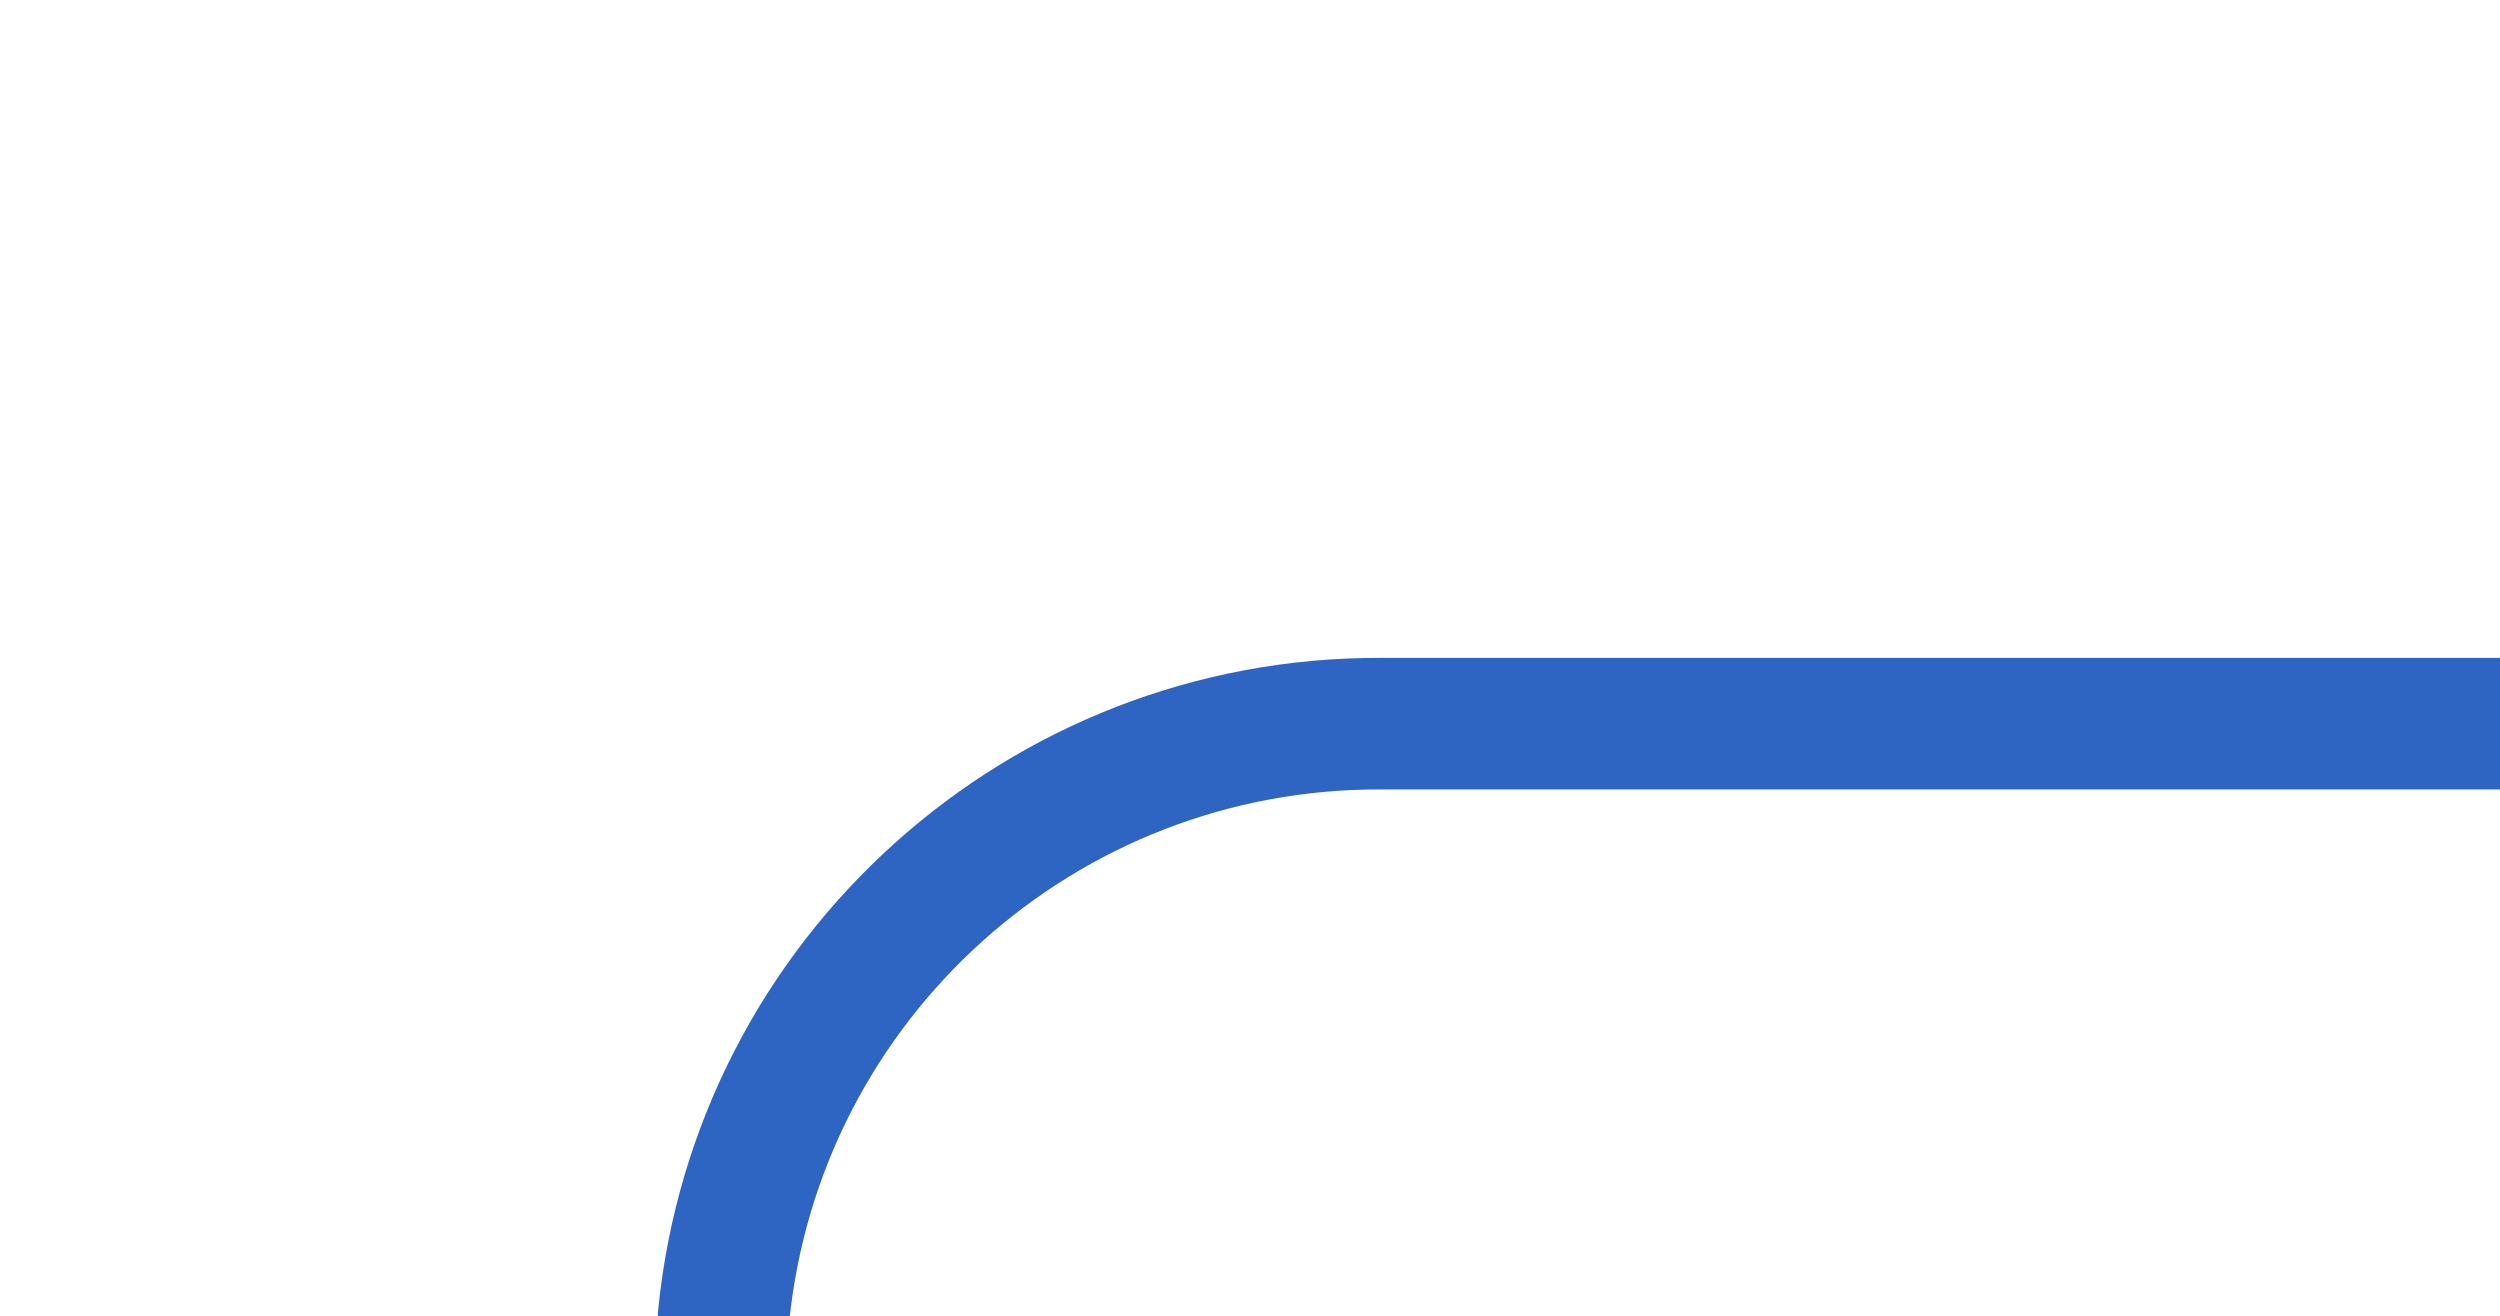
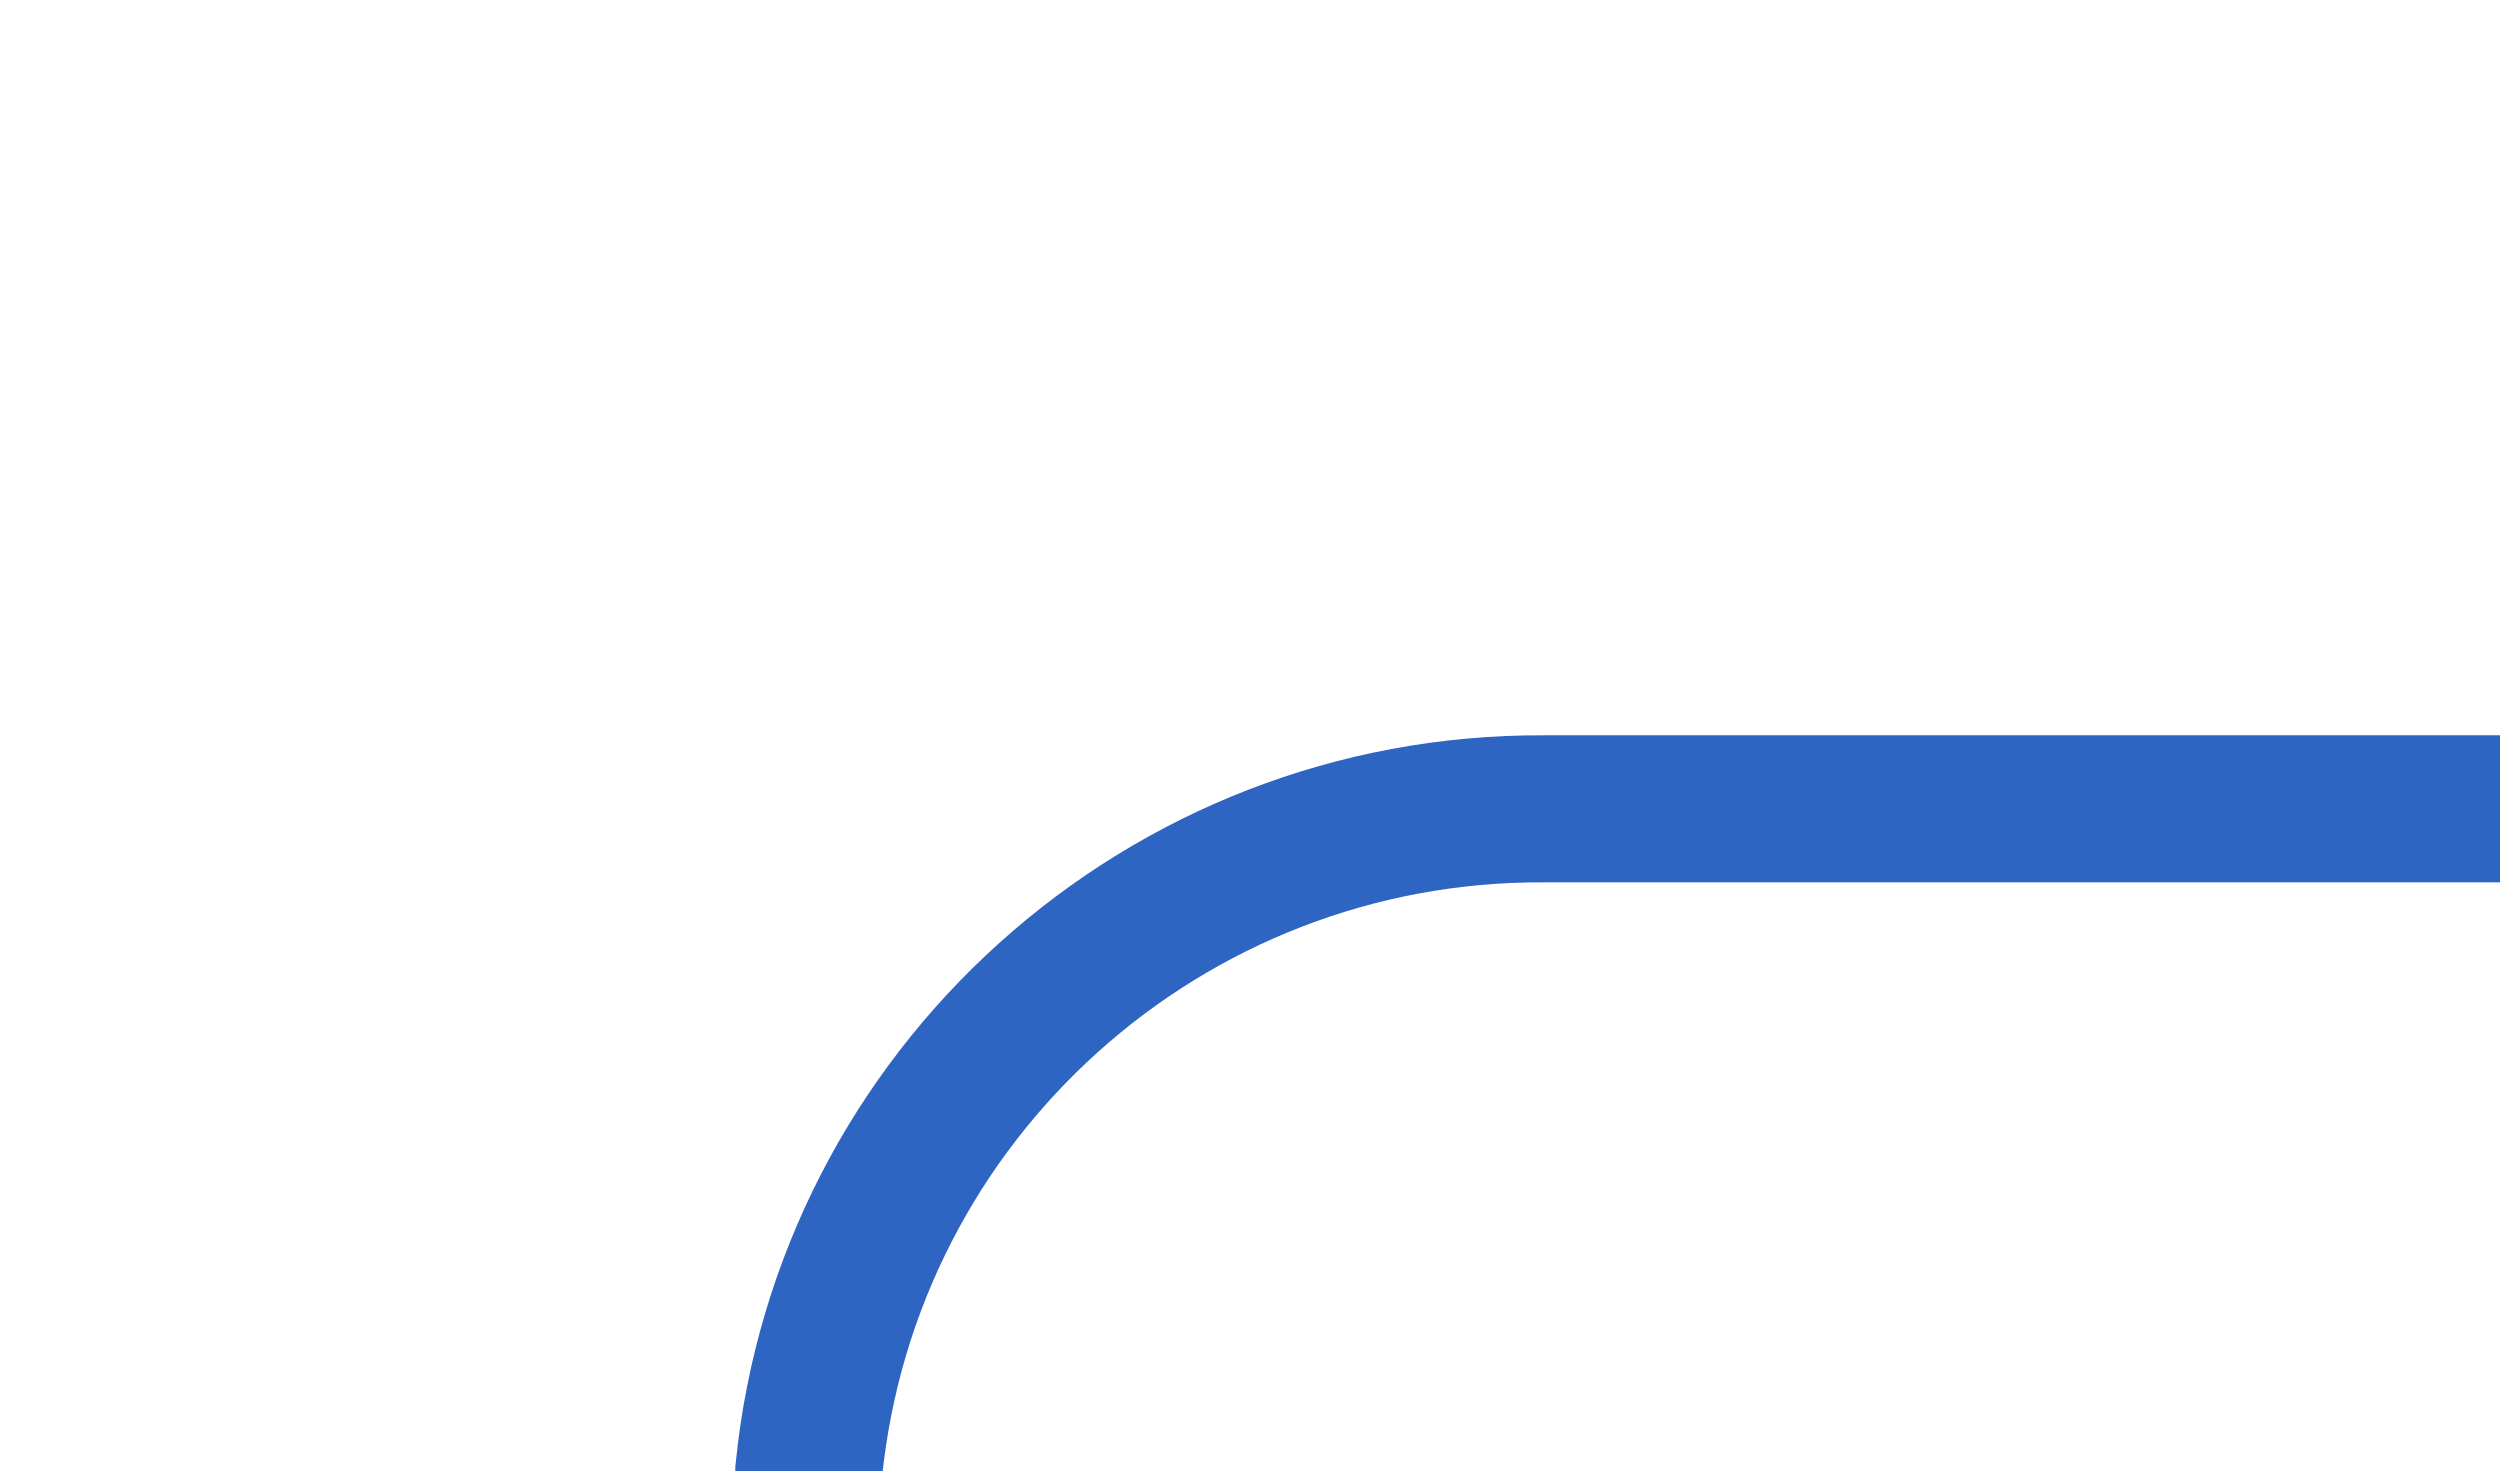
- <svg xmlns="http://www.w3.org/2000/svg" version="1.1" width="19px" height="10px" preserveAspectRatio="xMinYMid meet" viewBox="143 7516  19 8">
-   <path d="M 126 7627.5  L 143 7627.5  A 5 5 0 0 0 148.5 7622.5 L 148.5 7525  A 5 5 0 0 1 153.5 7520.5 L 162 7520.5  " stroke-width="1" stroke="#2e65c2" fill="none" />
+ <svg xmlns="http://www.w3.org/2000/svg" version="1.1" width="17px" height="10px" preserveAspectRatio="xMinYMid meet" viewBox="145 7600  17 8">
+   <path d="M 126 7627.5  L 145 7627.5  A 5 5 0 0 0 150.5 7622.5 L 150.5 7609  A 5 5 0 0 1 155.5 7604.5 L 162 7604.5  " stroke-width="1" stroke="#2e65c2" fill="none" />
</svg>
